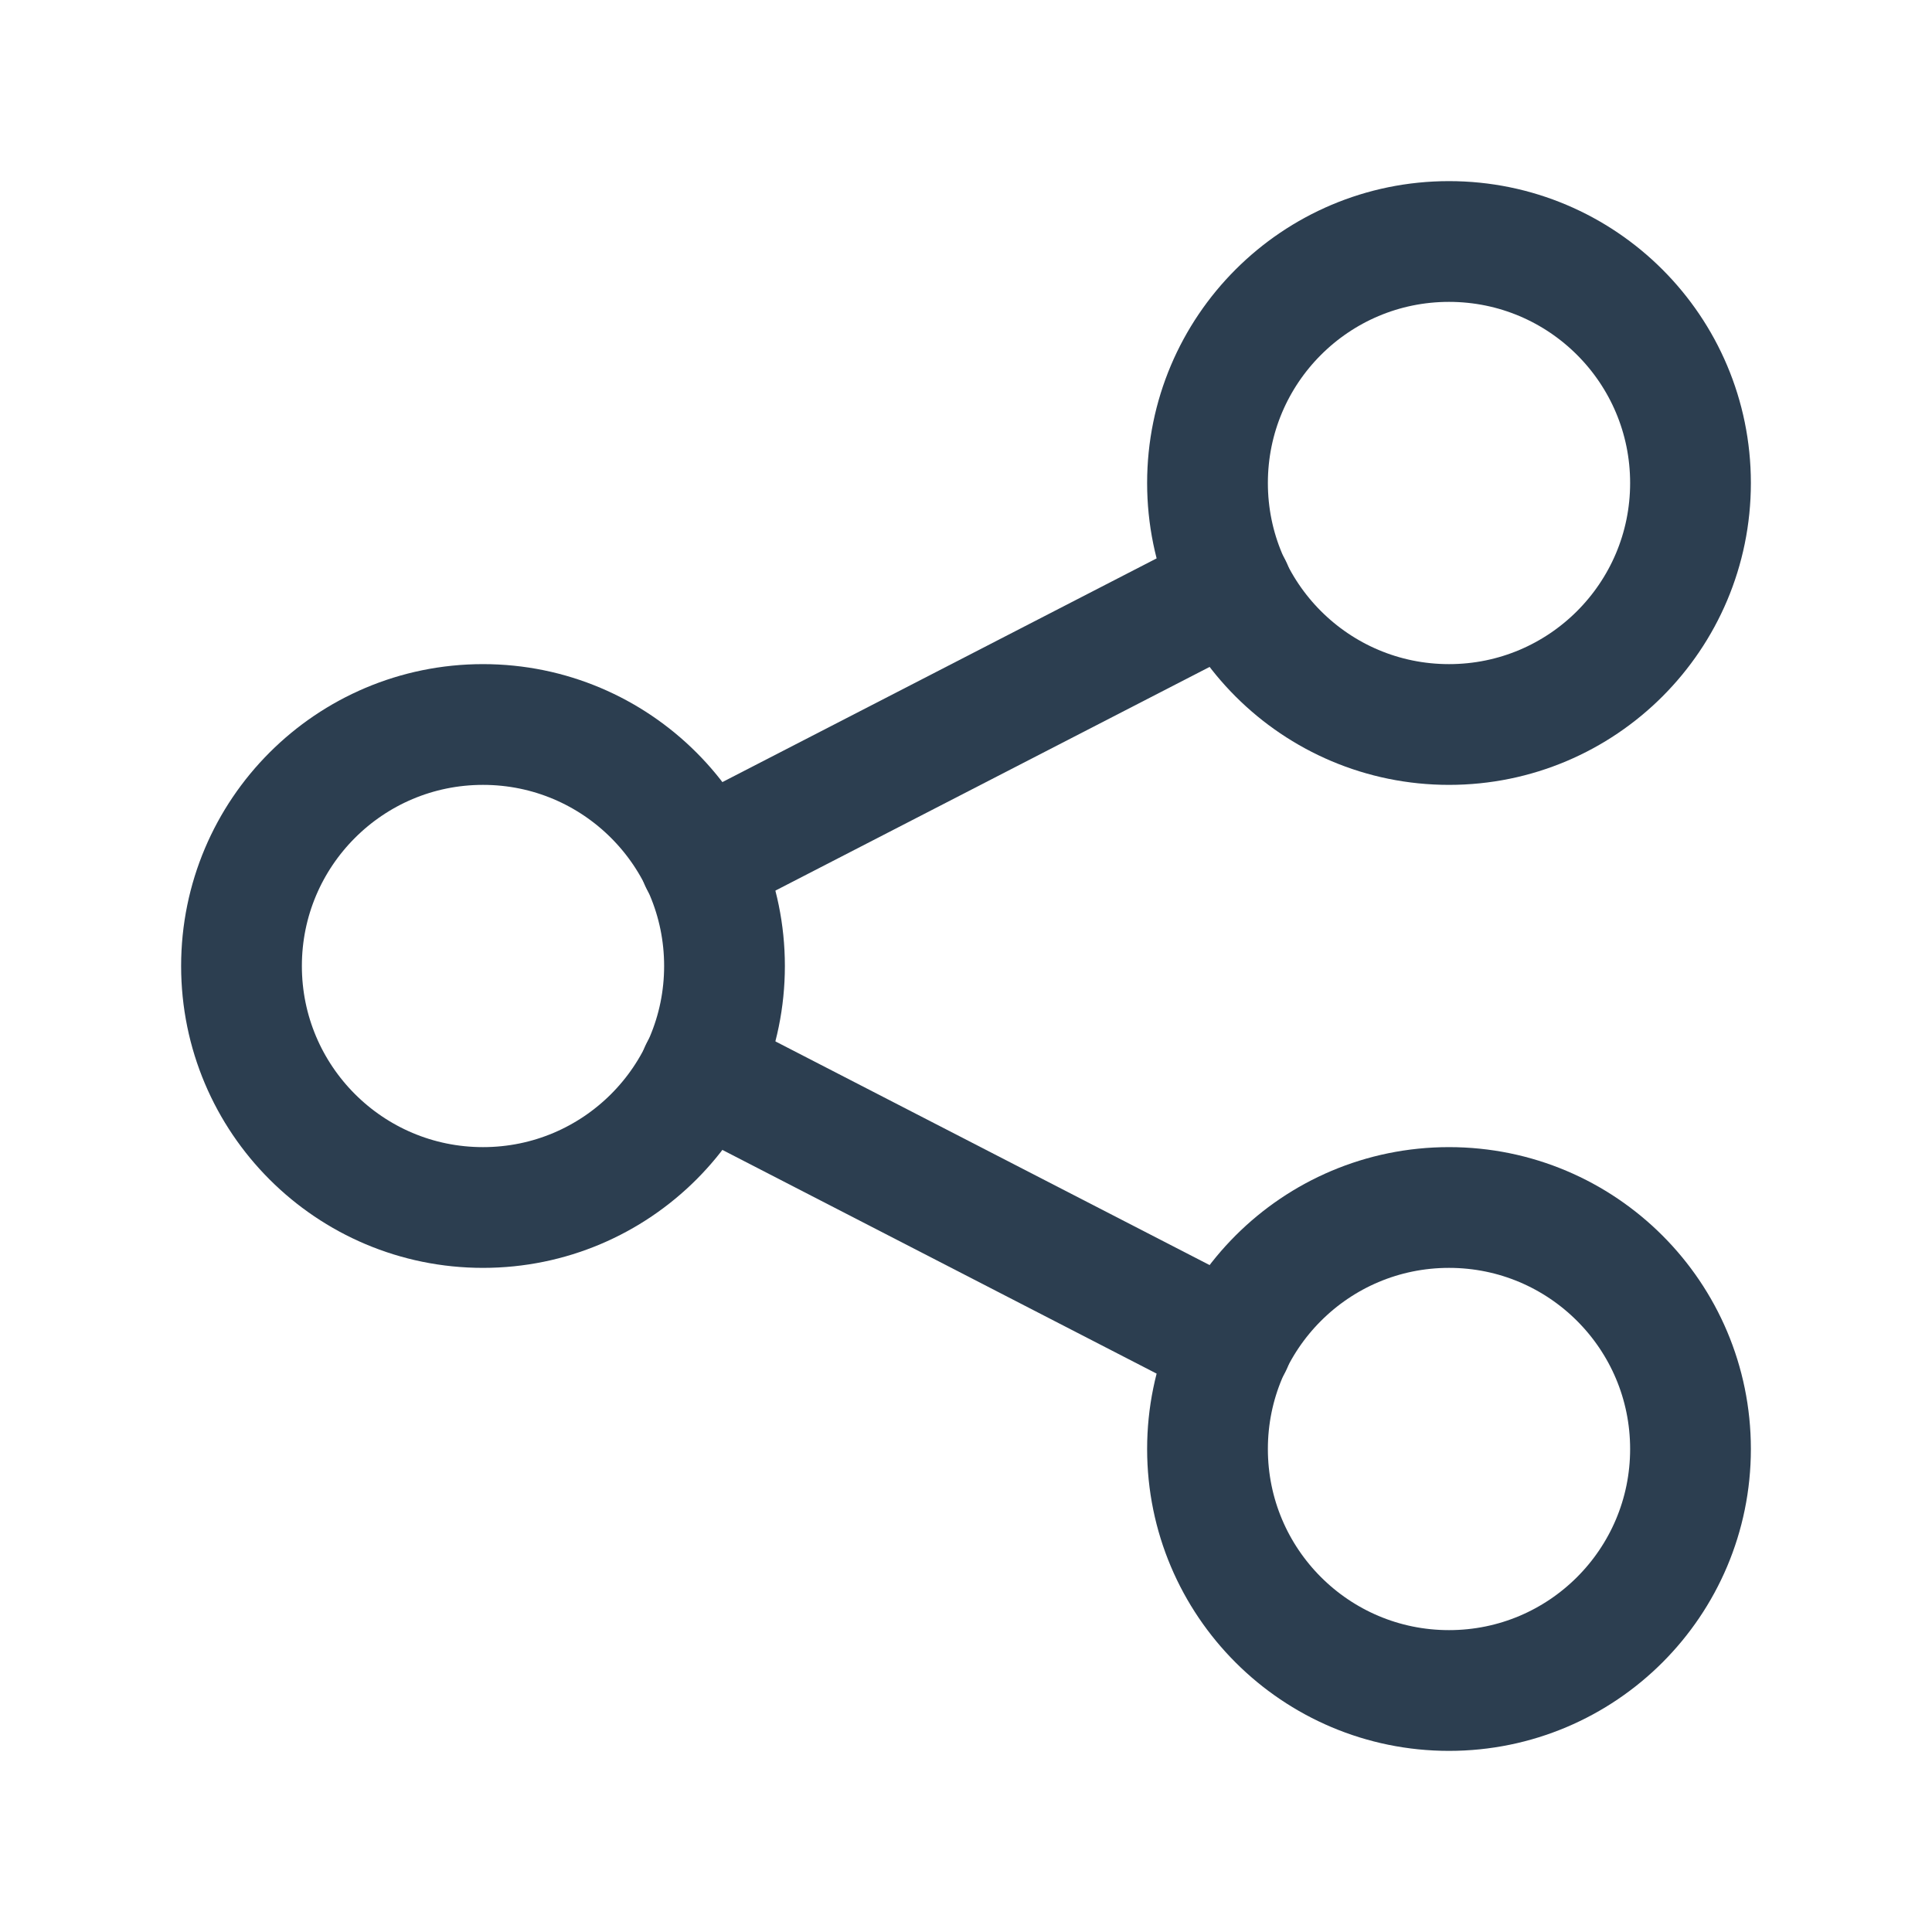
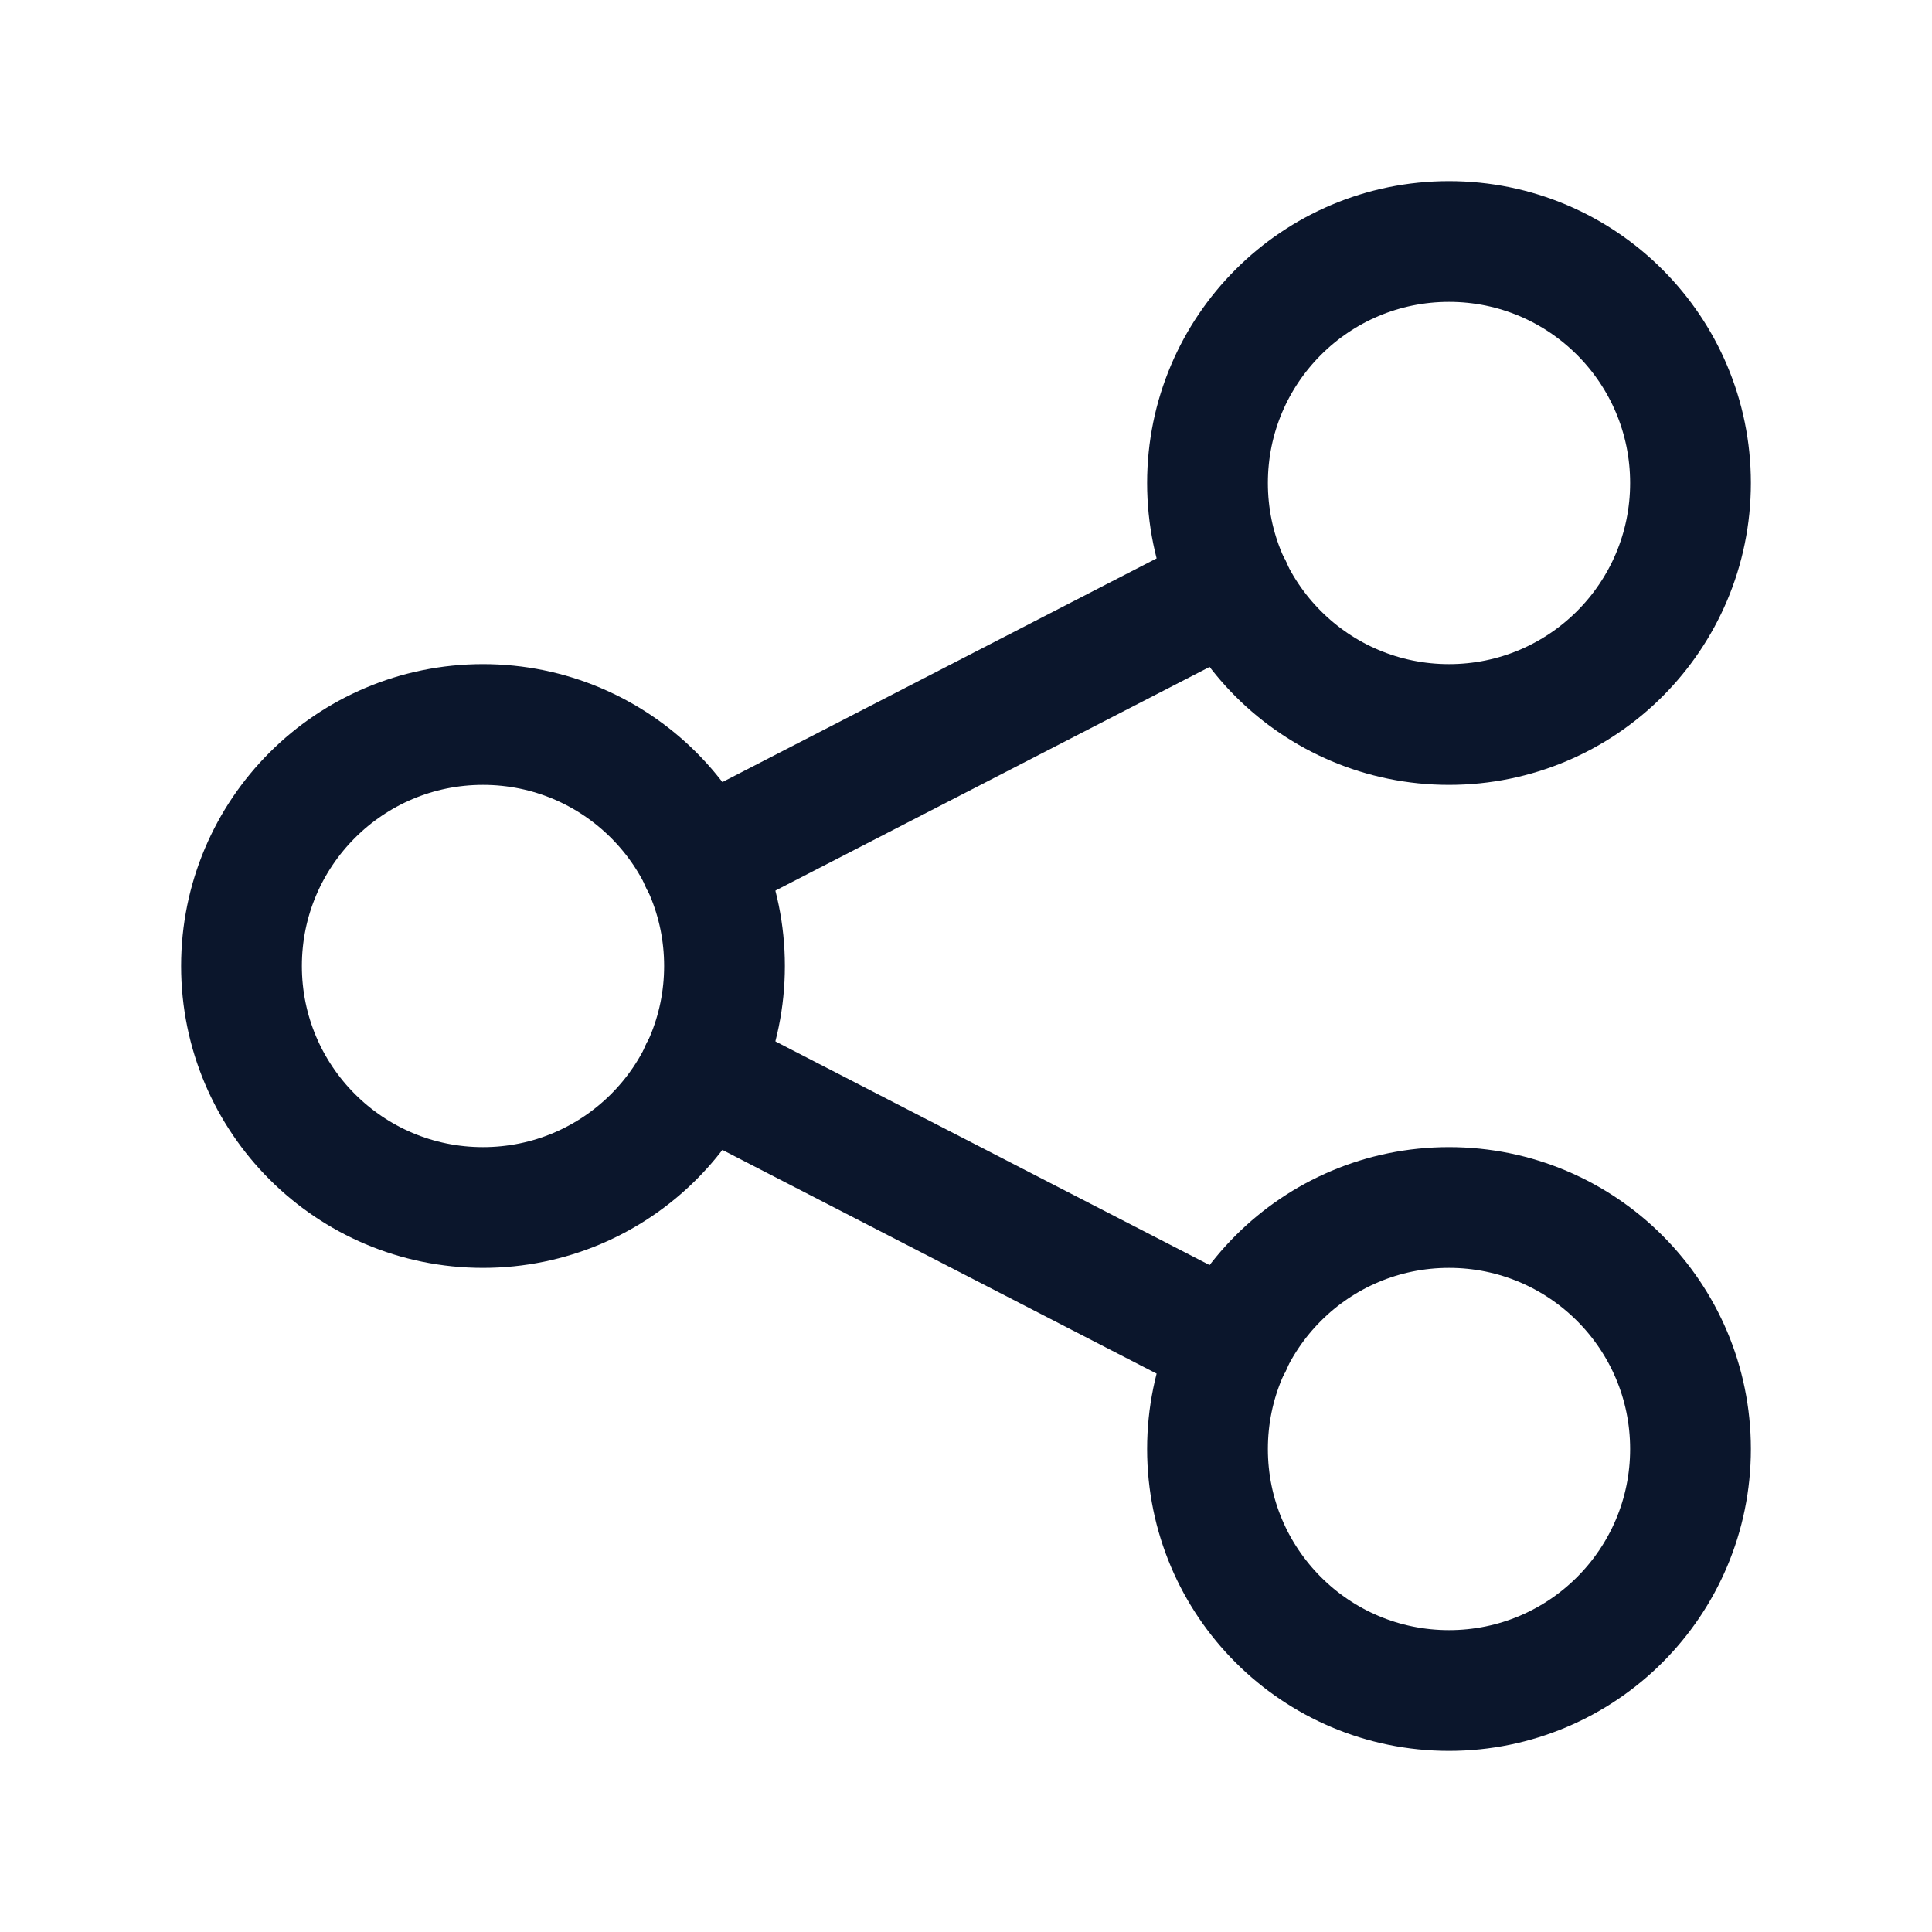
- <svg xmlns="http://www.w3.org/2000/svg" class="icon icon-tabler icon-tabler-share" width="44" height="44" viewBox="0 0 24 24" stroke-width="1.5" stroke="#2c3e50" fill="none" stroke-linecap="round" stroke-linejoin="round">
+ <svg xmlns="http://www.w3.org/2000/svg" class="icon icon-tabler icon-tabler-share" width="44" height="44" viewBox="0 0 24 24" stroke-width="1.5" stroke="#0B162C" fill="none" stroke-linecap="round" stroke-linejoin="round">
  <path stroke="none" d="M0 0h24v24H0z" fill="none" />
  <circle cx="6" cy="12" r="3" />
  <circle cx="18" cy="6" r="3" />
  <circle cx="18" cy="18" r="3" />
  <line x1="8.7" y1="10.7" x2="15.3" y2="7.3" />
  <line x1="8.7" y1="13.3" x2="15.3" y2="16.7" />
</svg>
